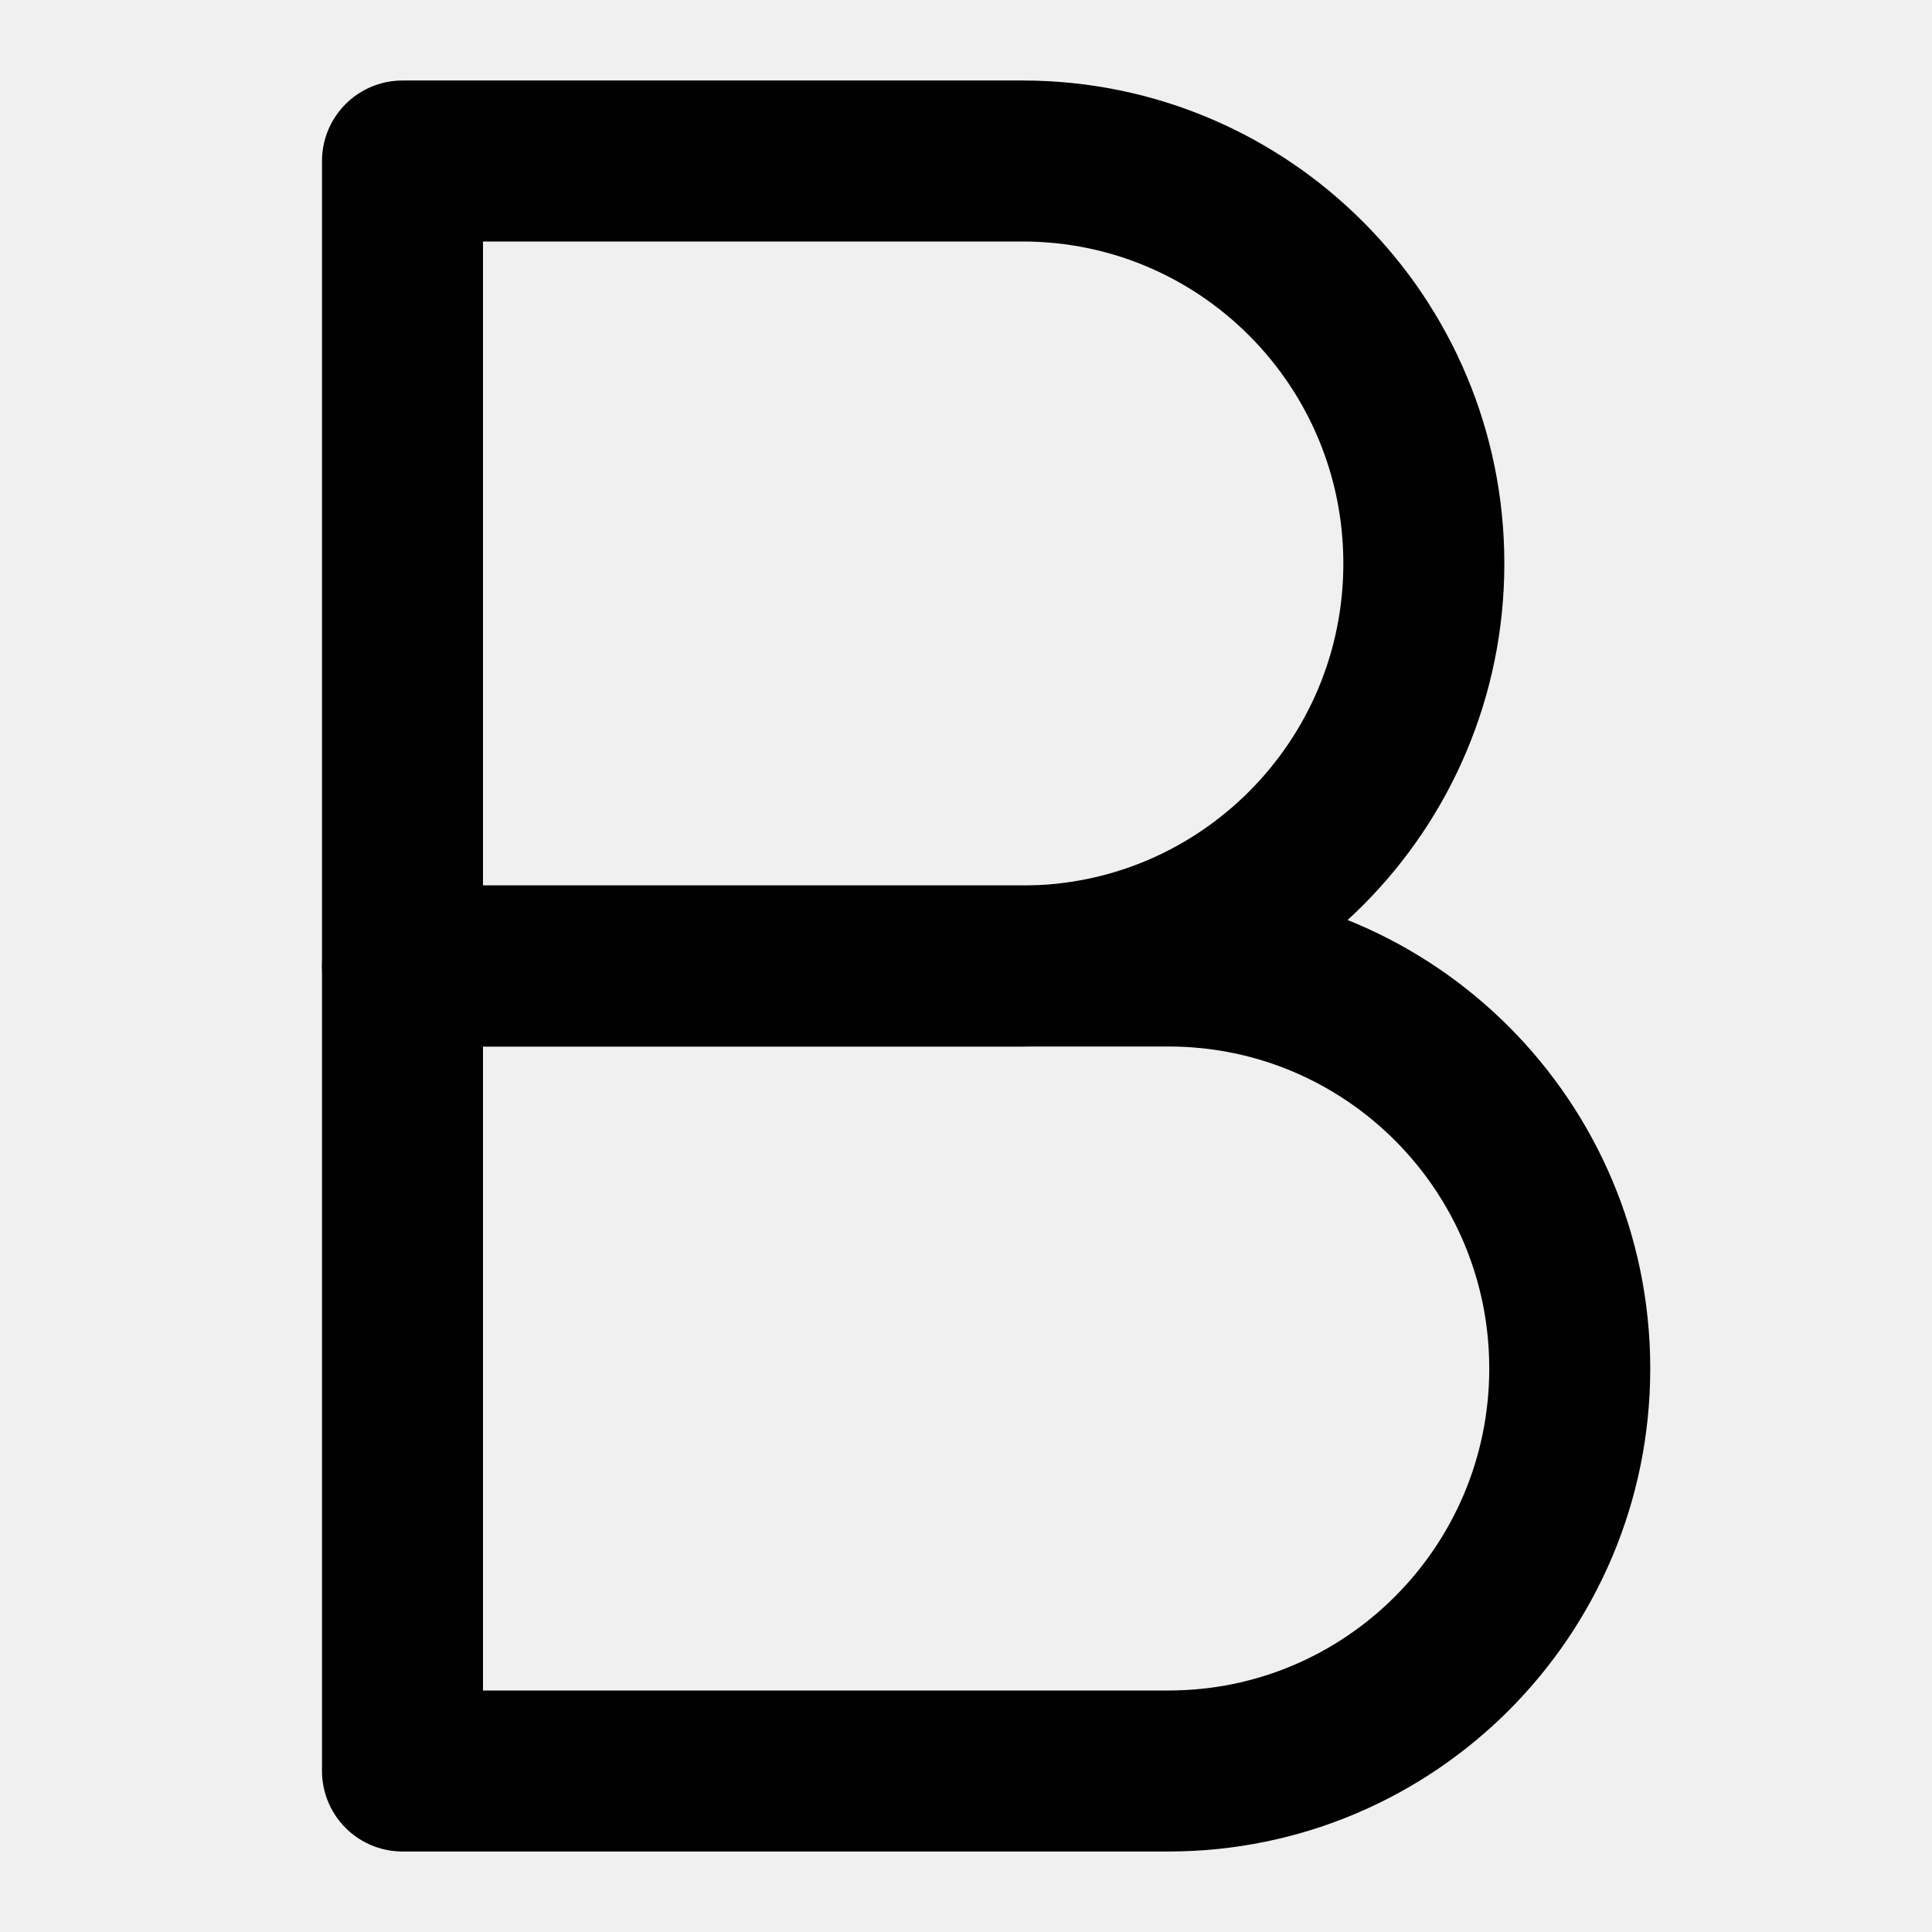
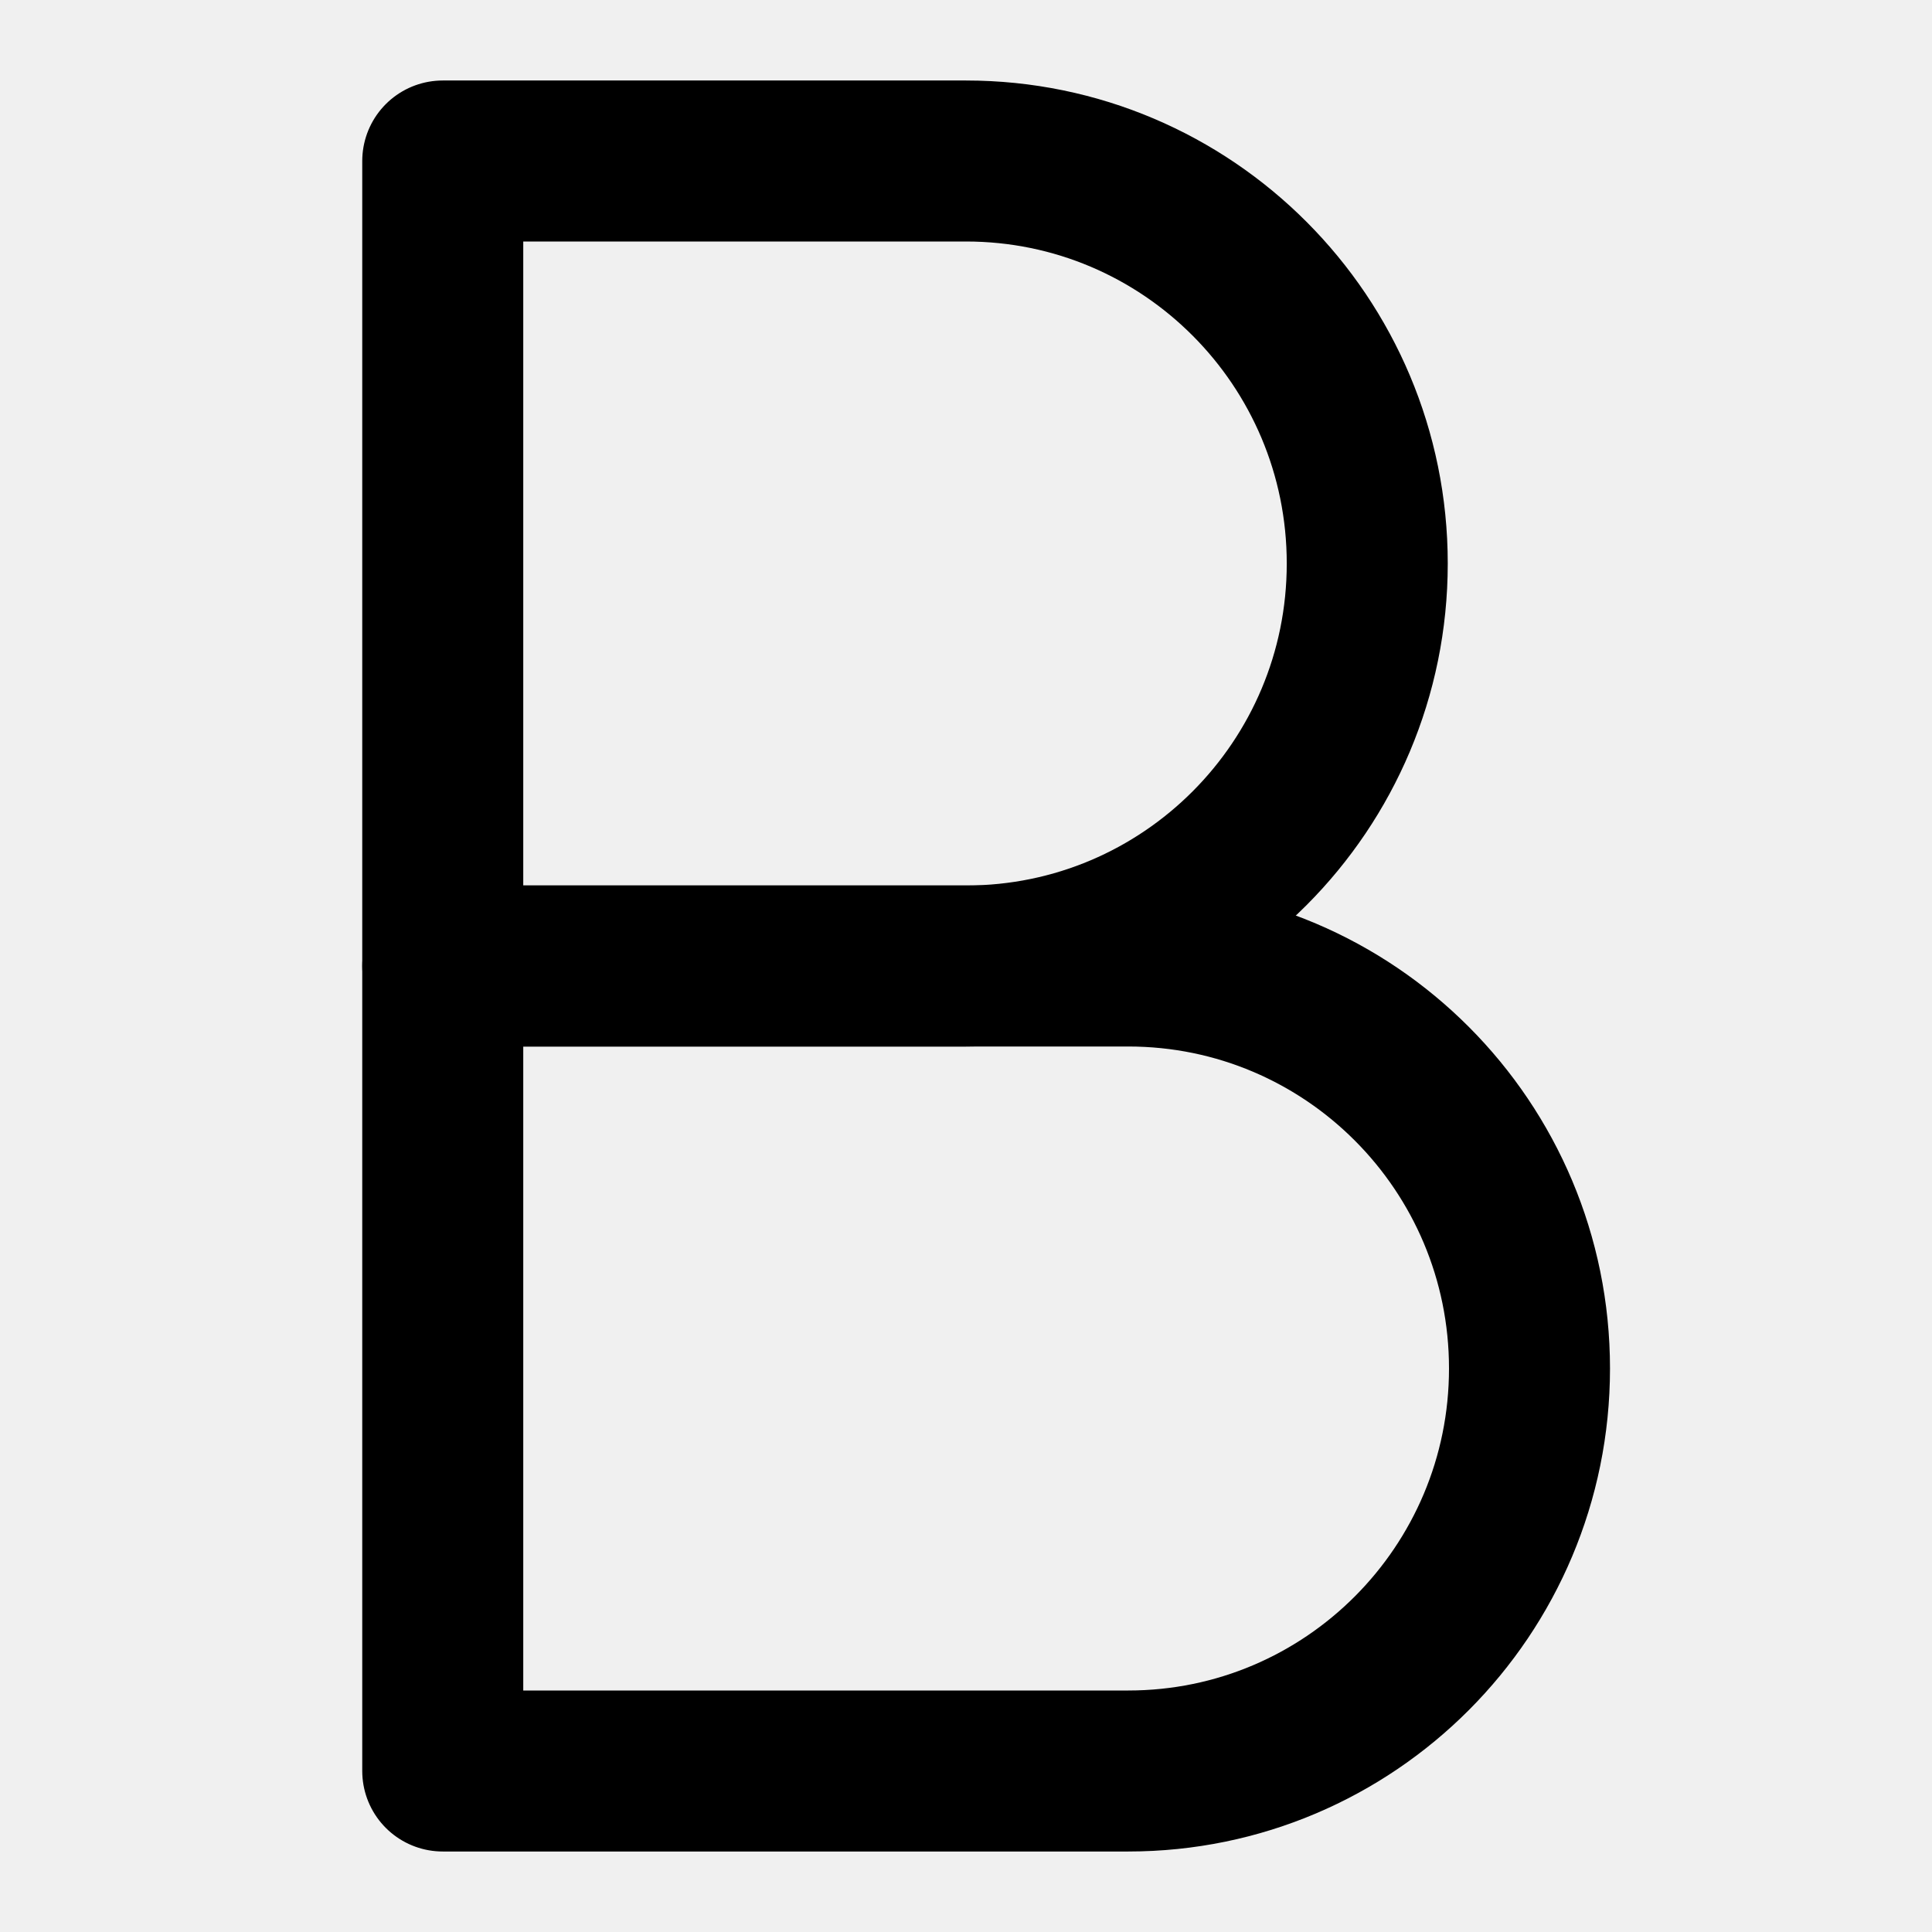
<svg xmlns="http://www.w3.org/2000/svg" width="48" height="48" viewBox="0 0 48 48" fill="none">
-   <rect width="48" height="48" fill="white" fill-opacity="0.01" />
-   <path fill-rule="evenodd" clip-rule="evenodd" d="M25.406 24C30.912 24 35.375 19.523 35.375 14C35.375 8.477 30.912 4 25.406 4H10V24H25.406Z" stroke="black" stroke-width="4" stroke-linecap="round" stroke-linejoin="round" />
-   <path fill-rule="evenodd" clip-rule="evenodd" d="M29.031 44C34.537 44 39 39.523 39 34C39 28.477 34.537 24 29.031 24H10V44H29.031Z" stroke="black" stroke-width="4" stroke-linecap="round" stroke-linejoin="round" />
+   <path fill-rule="evenodd" clip-rule="evenodd" d="M24 24C29.506 24 33.969 19.523 33.969 14C33.969 8.477 29.506 4 24 4H11V24H24Z" stroke="black" stroke-width="4" stroke-linecap="round" stroke-linejoin="round" />
+   <path fill-rule="evenodd" clip-rule="evenodd" d="M28.031 44C33.537 44 38 39.523 38 34C38 28.477 33.537 24 28.031 24H11V44H28.031Z" stroke="black" stroke-width="4" stroke-linecap="round" stroke-linejoin="round" />
</svg>
